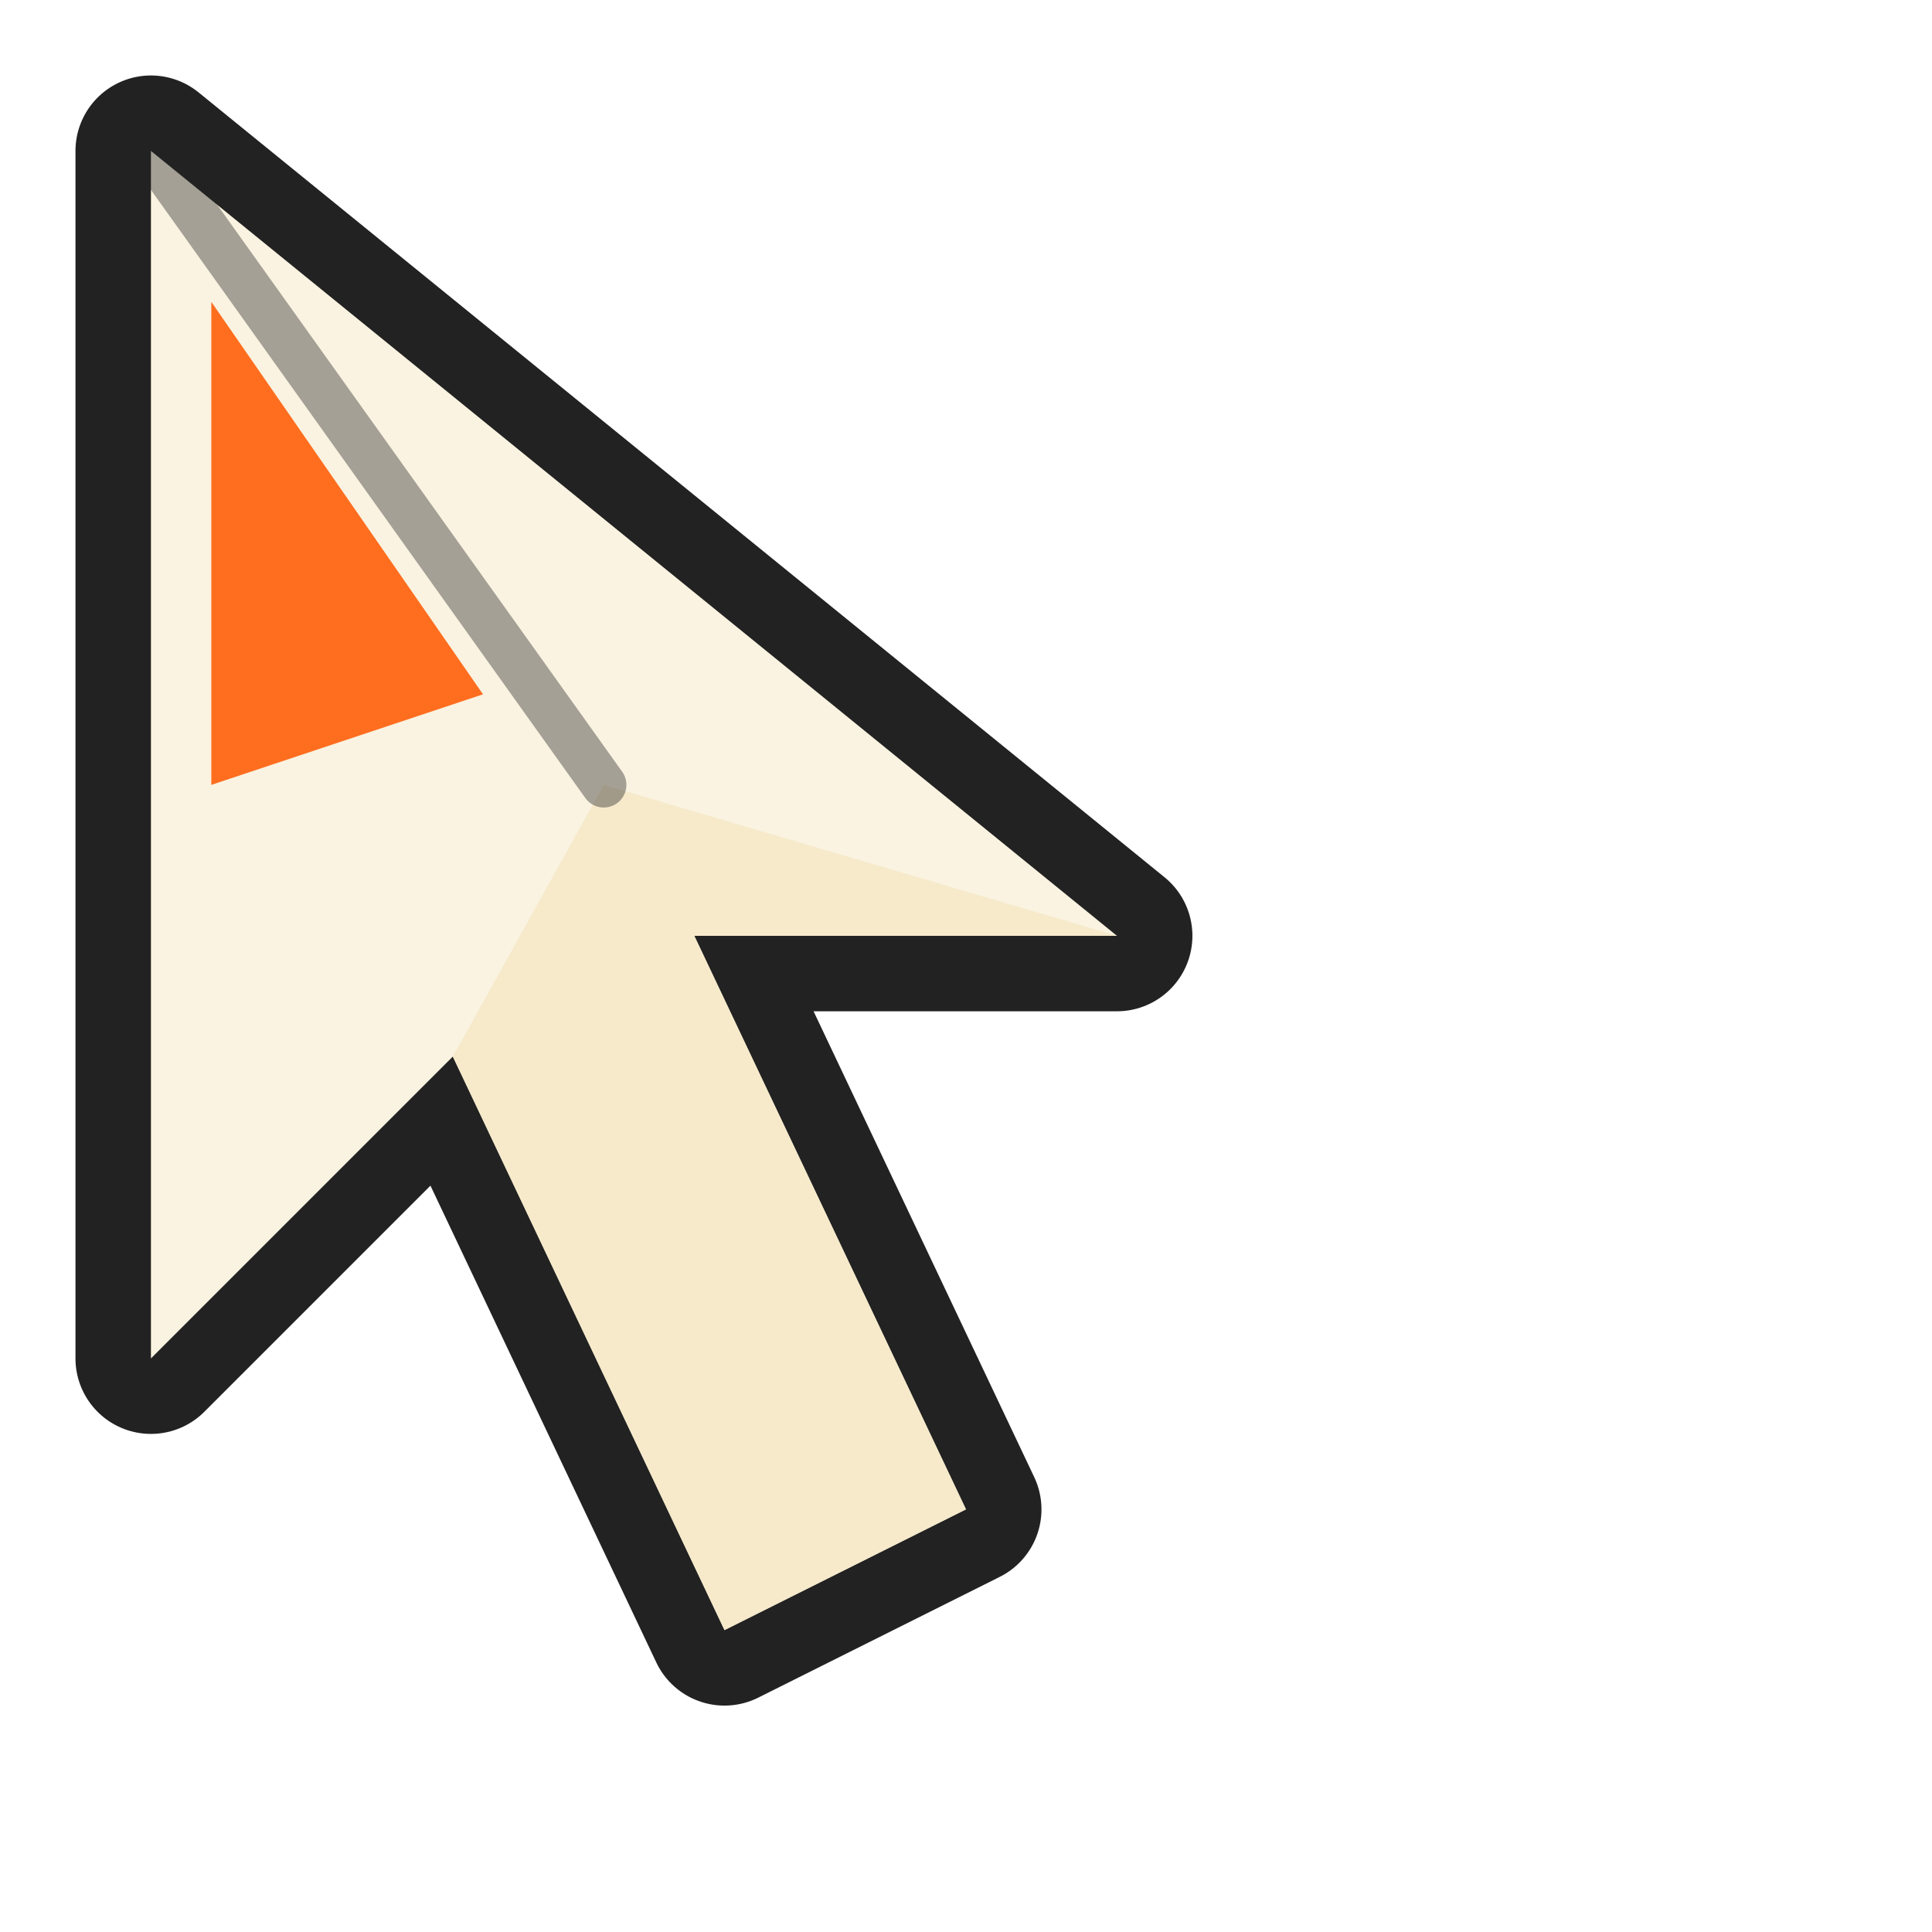
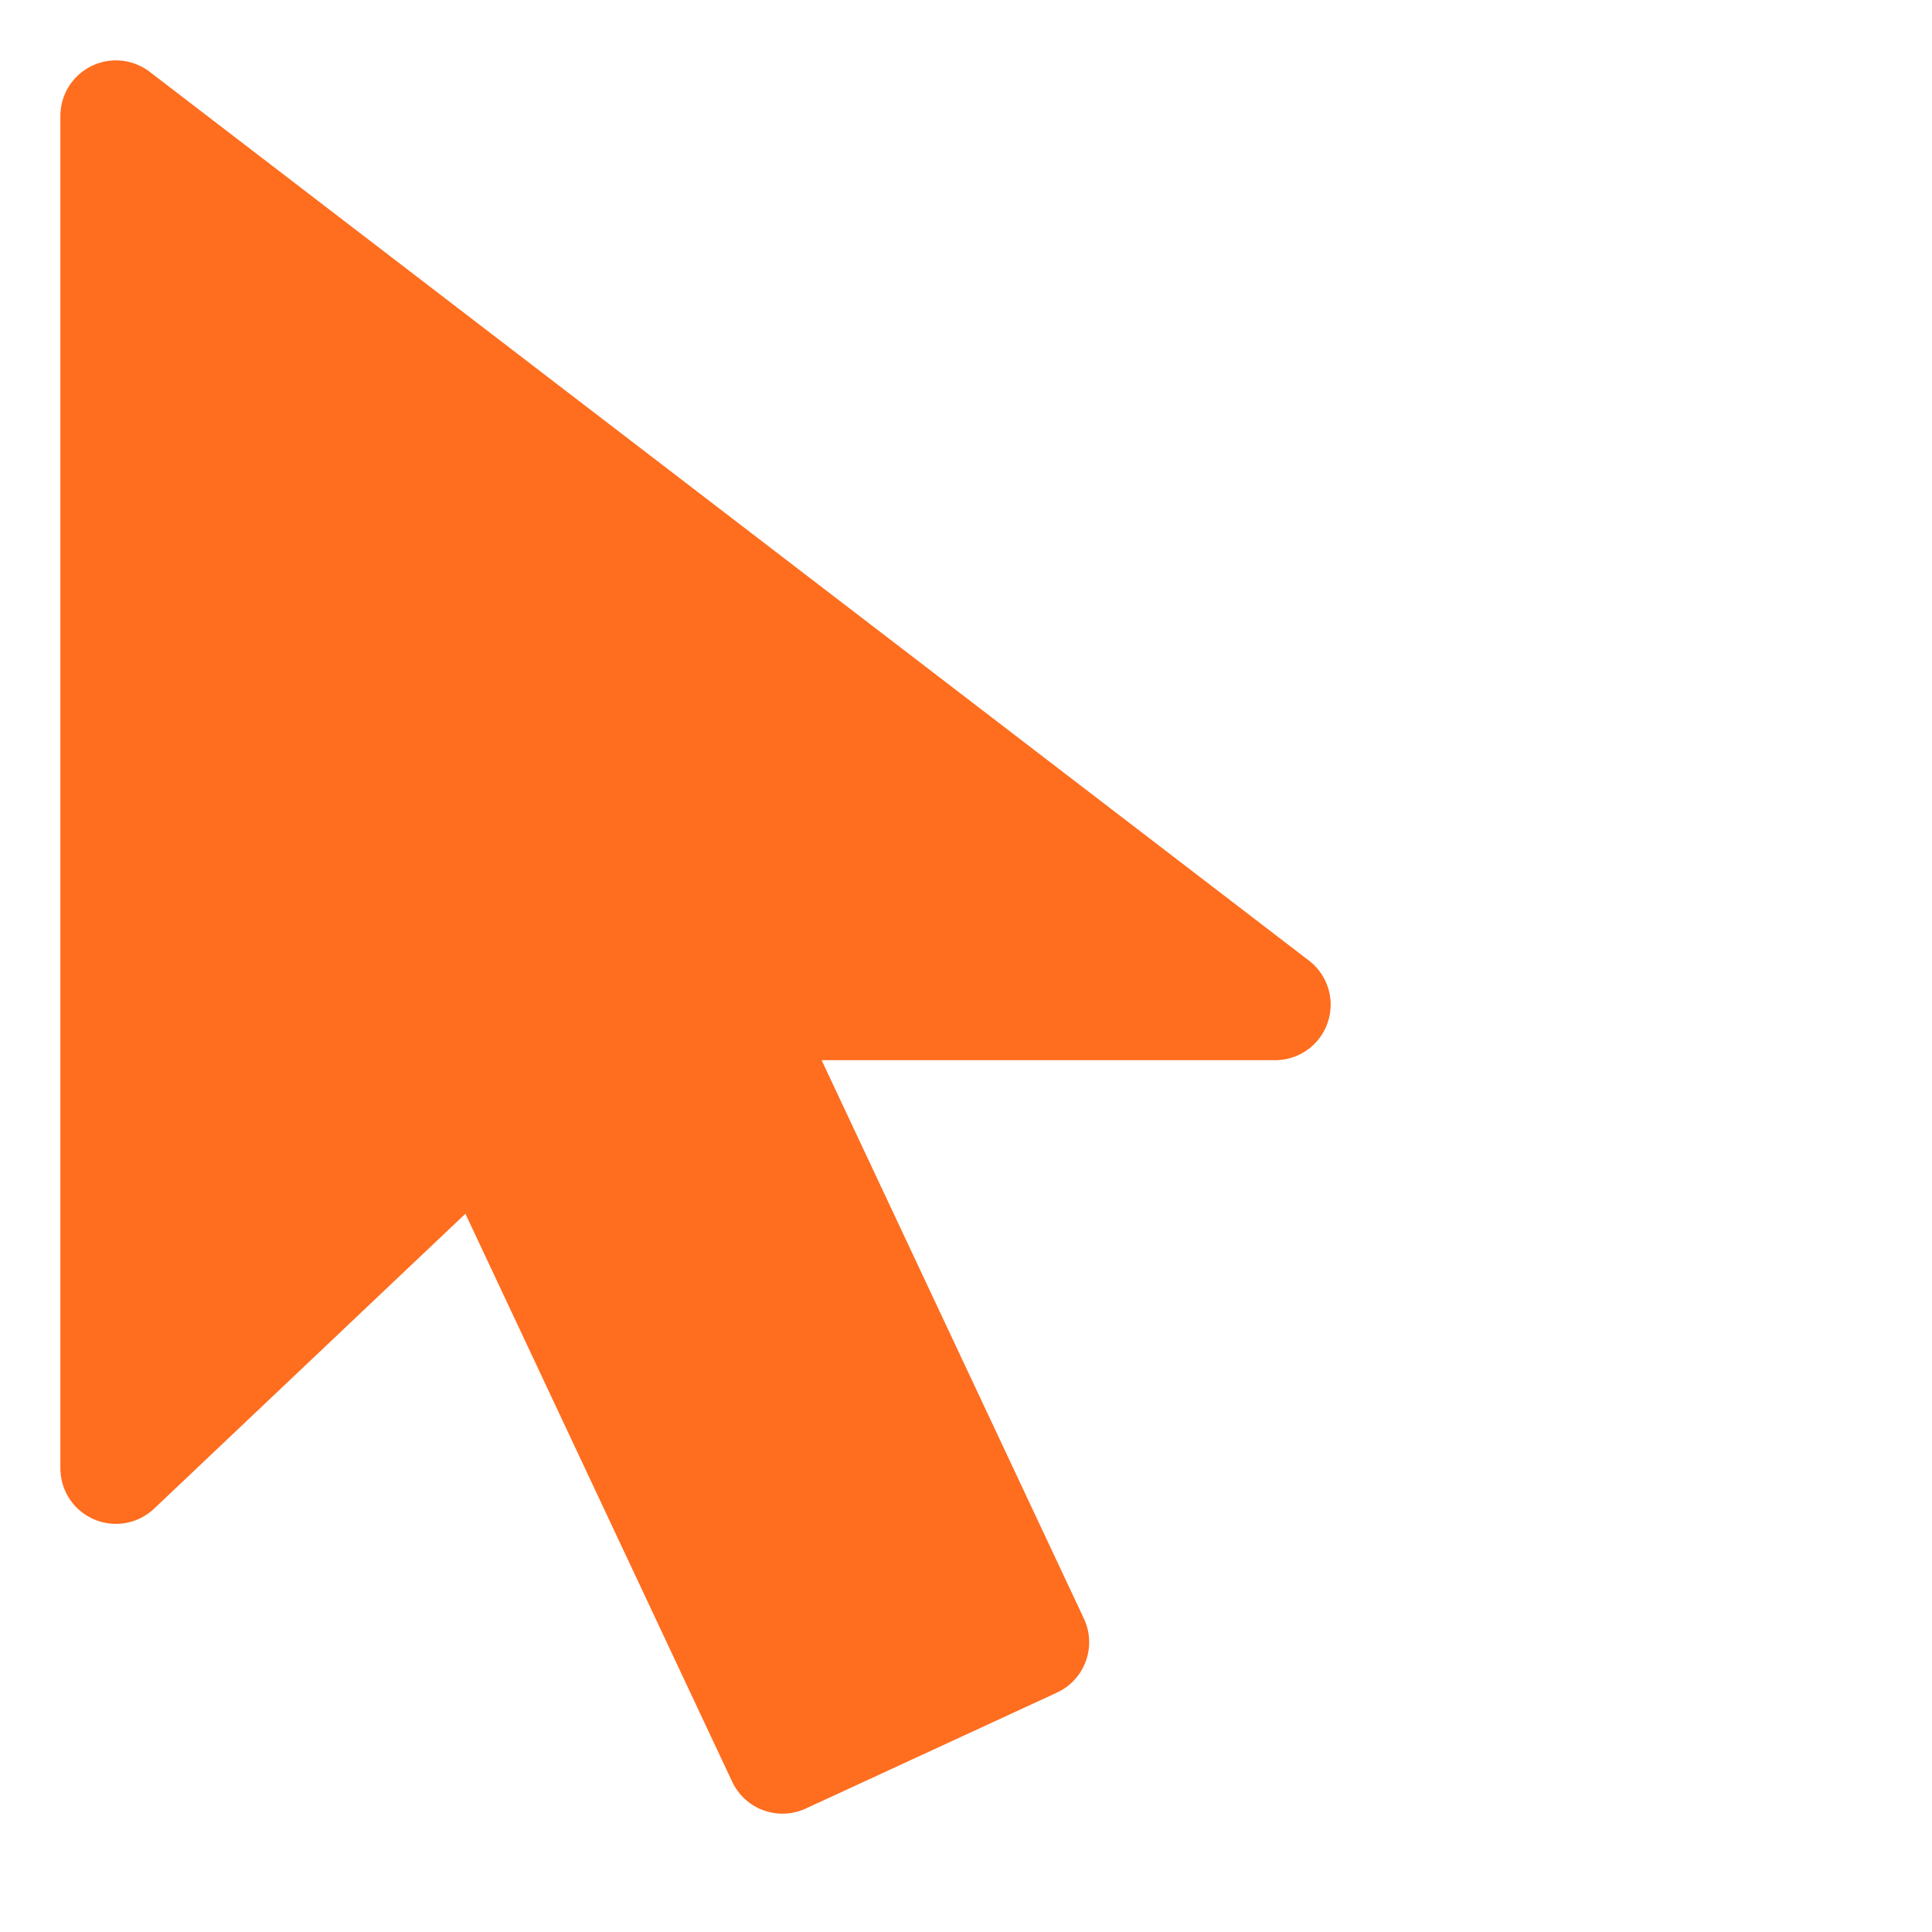
- <svg xmlns="http://www.w3.org/2000/svg" width="32" height="32" viewBox="0 0 32 32" fill="none">
-   <path d="M2.5 2.5L2.5 22.5L7.5 17.5L12 27L16 25L11.5 15.5L18.5 15.5L2.5 2.5Z" fill="#222222" stroke="#222222" stroke-width="2.5" stroke-linejoin="round" stroke-linecap="round" />
-   <path d="M2.5 2.5L2.5 22.5L7.5 17.5L12 27L16 25L11.5 15.5L18.5 15.5L2.5 2.5Z" fill="#FAF3E1" />
-   <path d="M7.5 17.5L12 27L16 25L11.5 15.5L18.5 15.5L10 13L7.5 17.5Z" fill="#F5E7C6" opacity="0.8" />
-   <path d="M3.5 5L3.5 13L8 11.5L3.5 5Z" fill="#FF6D1F" />
-   <path d="M2.5 2.5L10 13" stroke="#222222" stroke-width="0.75" stroke-linecap="round" opacity="0.4" />
+ <svg xmlns="http://www.w3.org/2000/svg" width="20" height="20" viewBox="0 0 20 20" fill="none">
+   <path d="M1.2 1.2L1.2 15.2L5.0 11.6L8.1 18.2L10.7 17.0L7.6 10.4L13.2 10.4L1.2 1.2Z" fill="#FF6D1F" stroke="#FF6D1F" stroke-width="1.15" stroke-linejoin="round" stroke-linecap="round" />
</svg>
